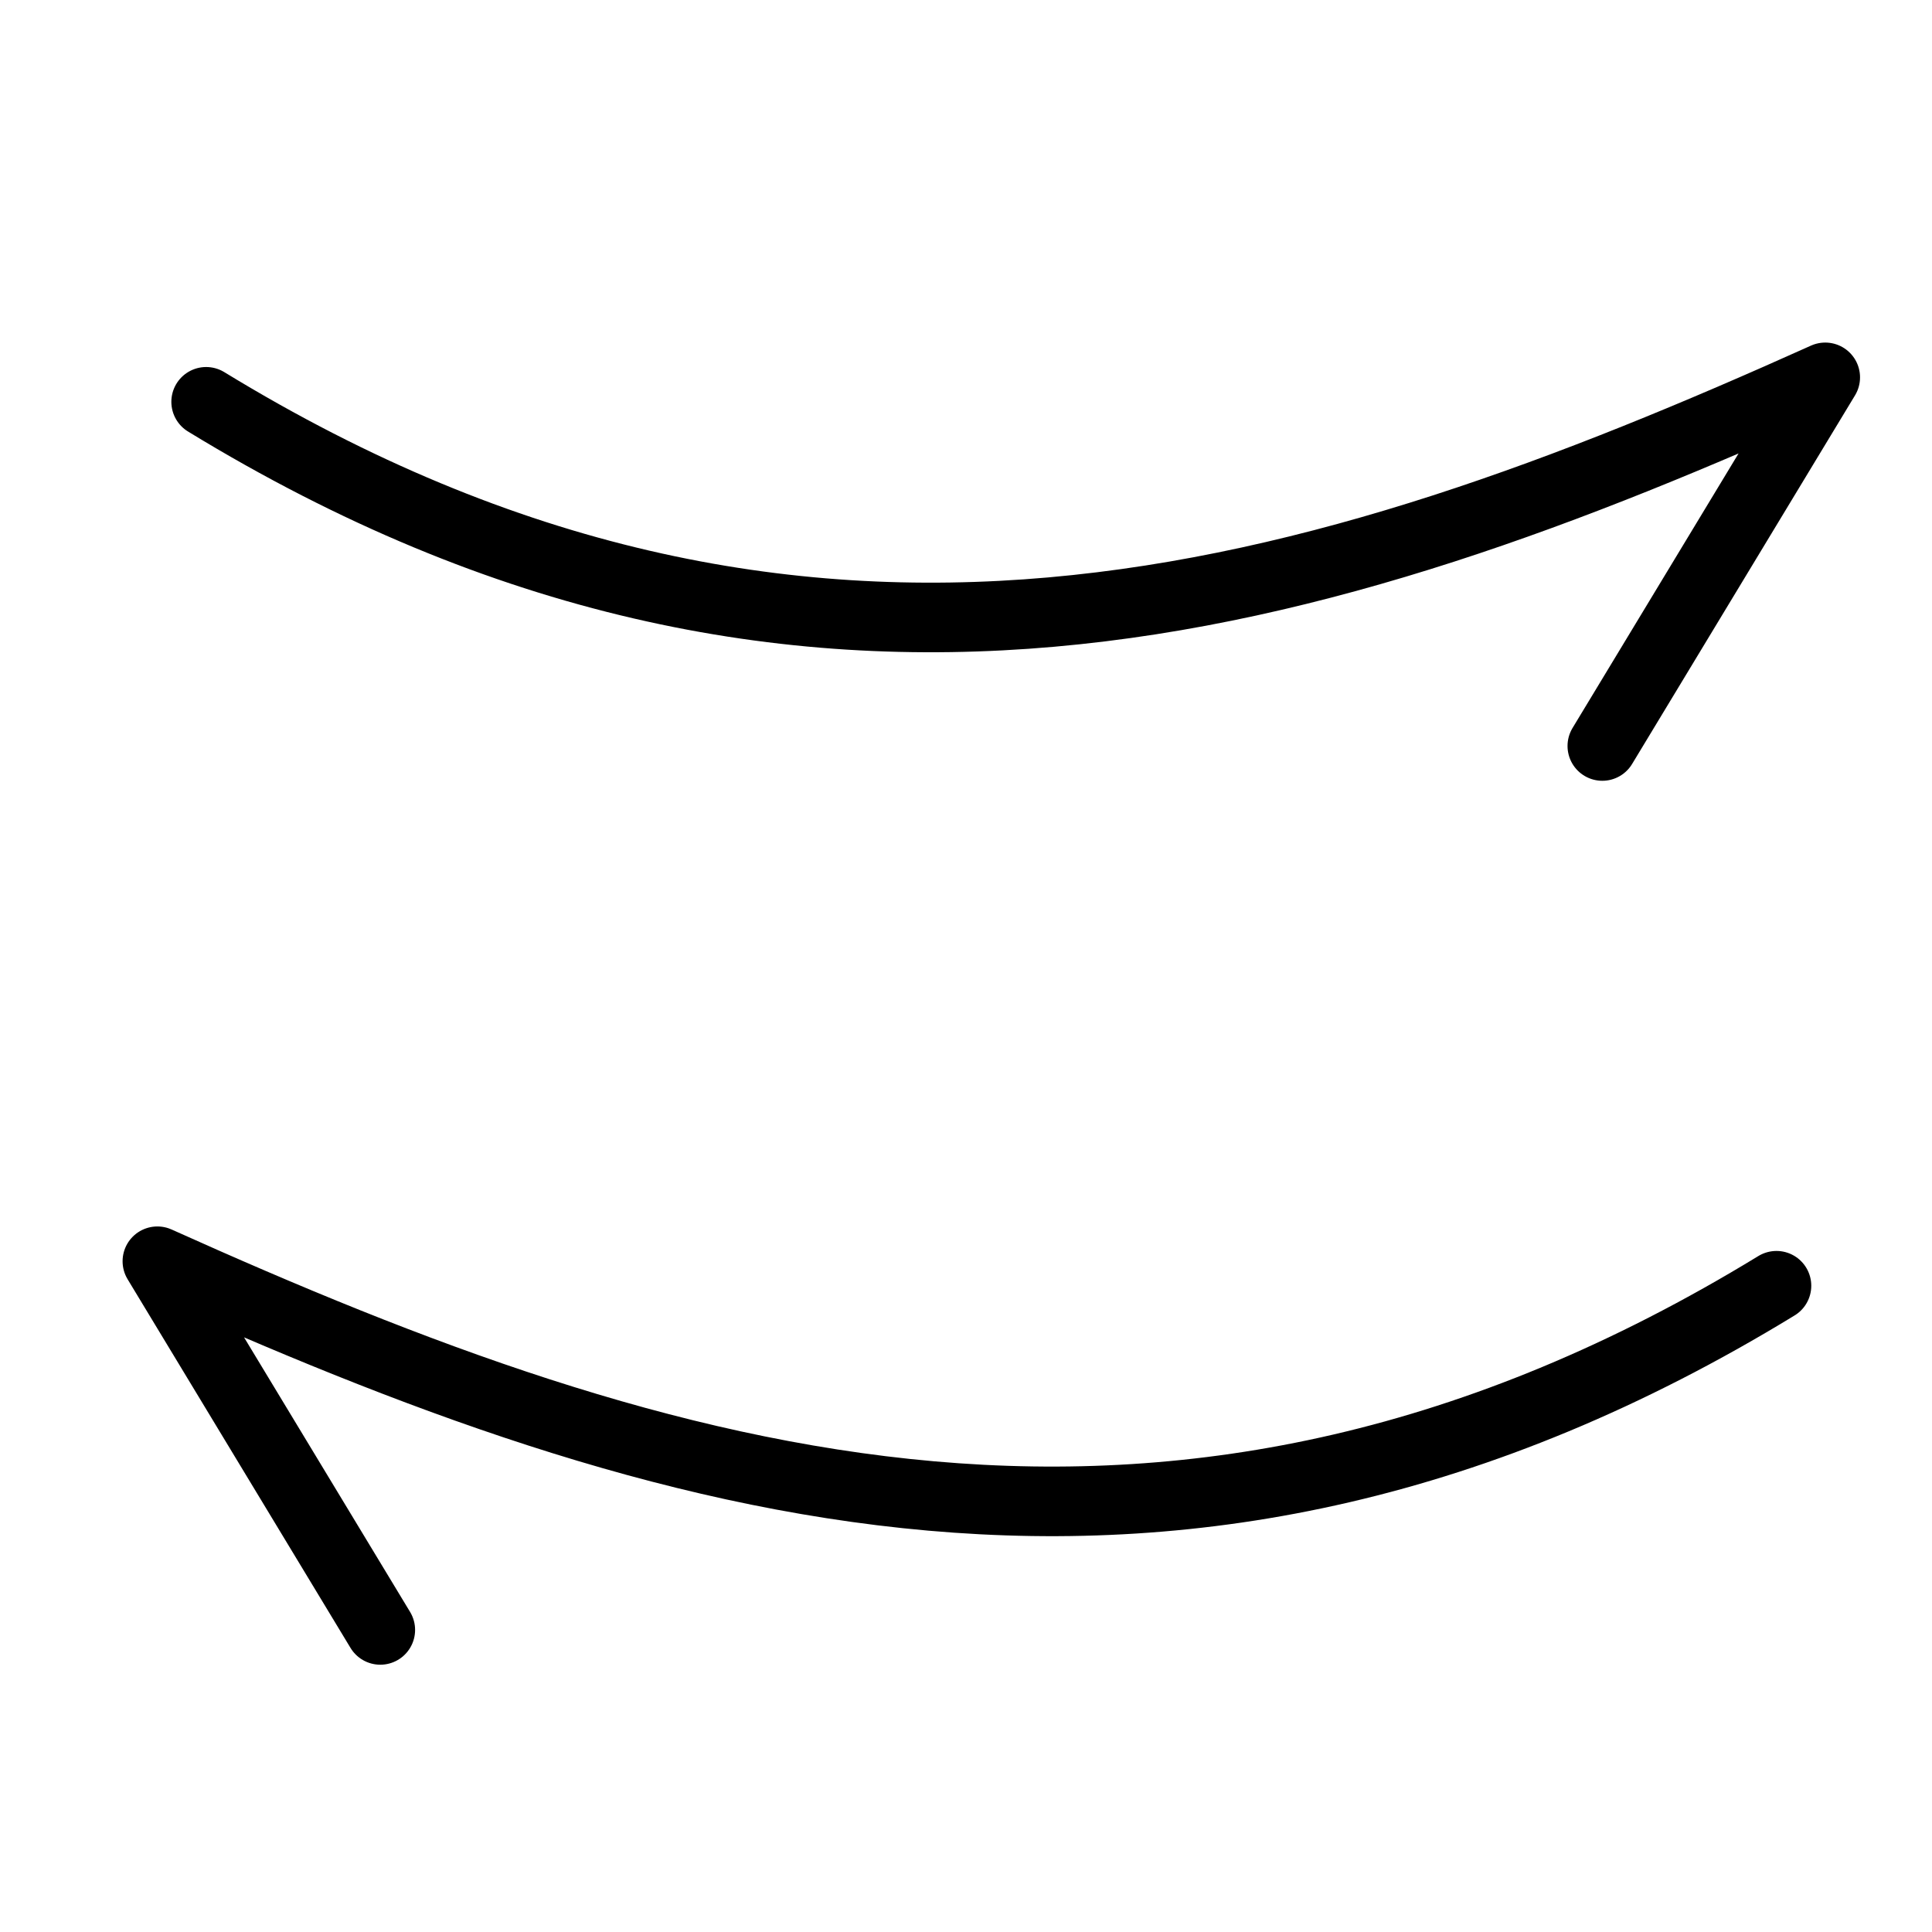
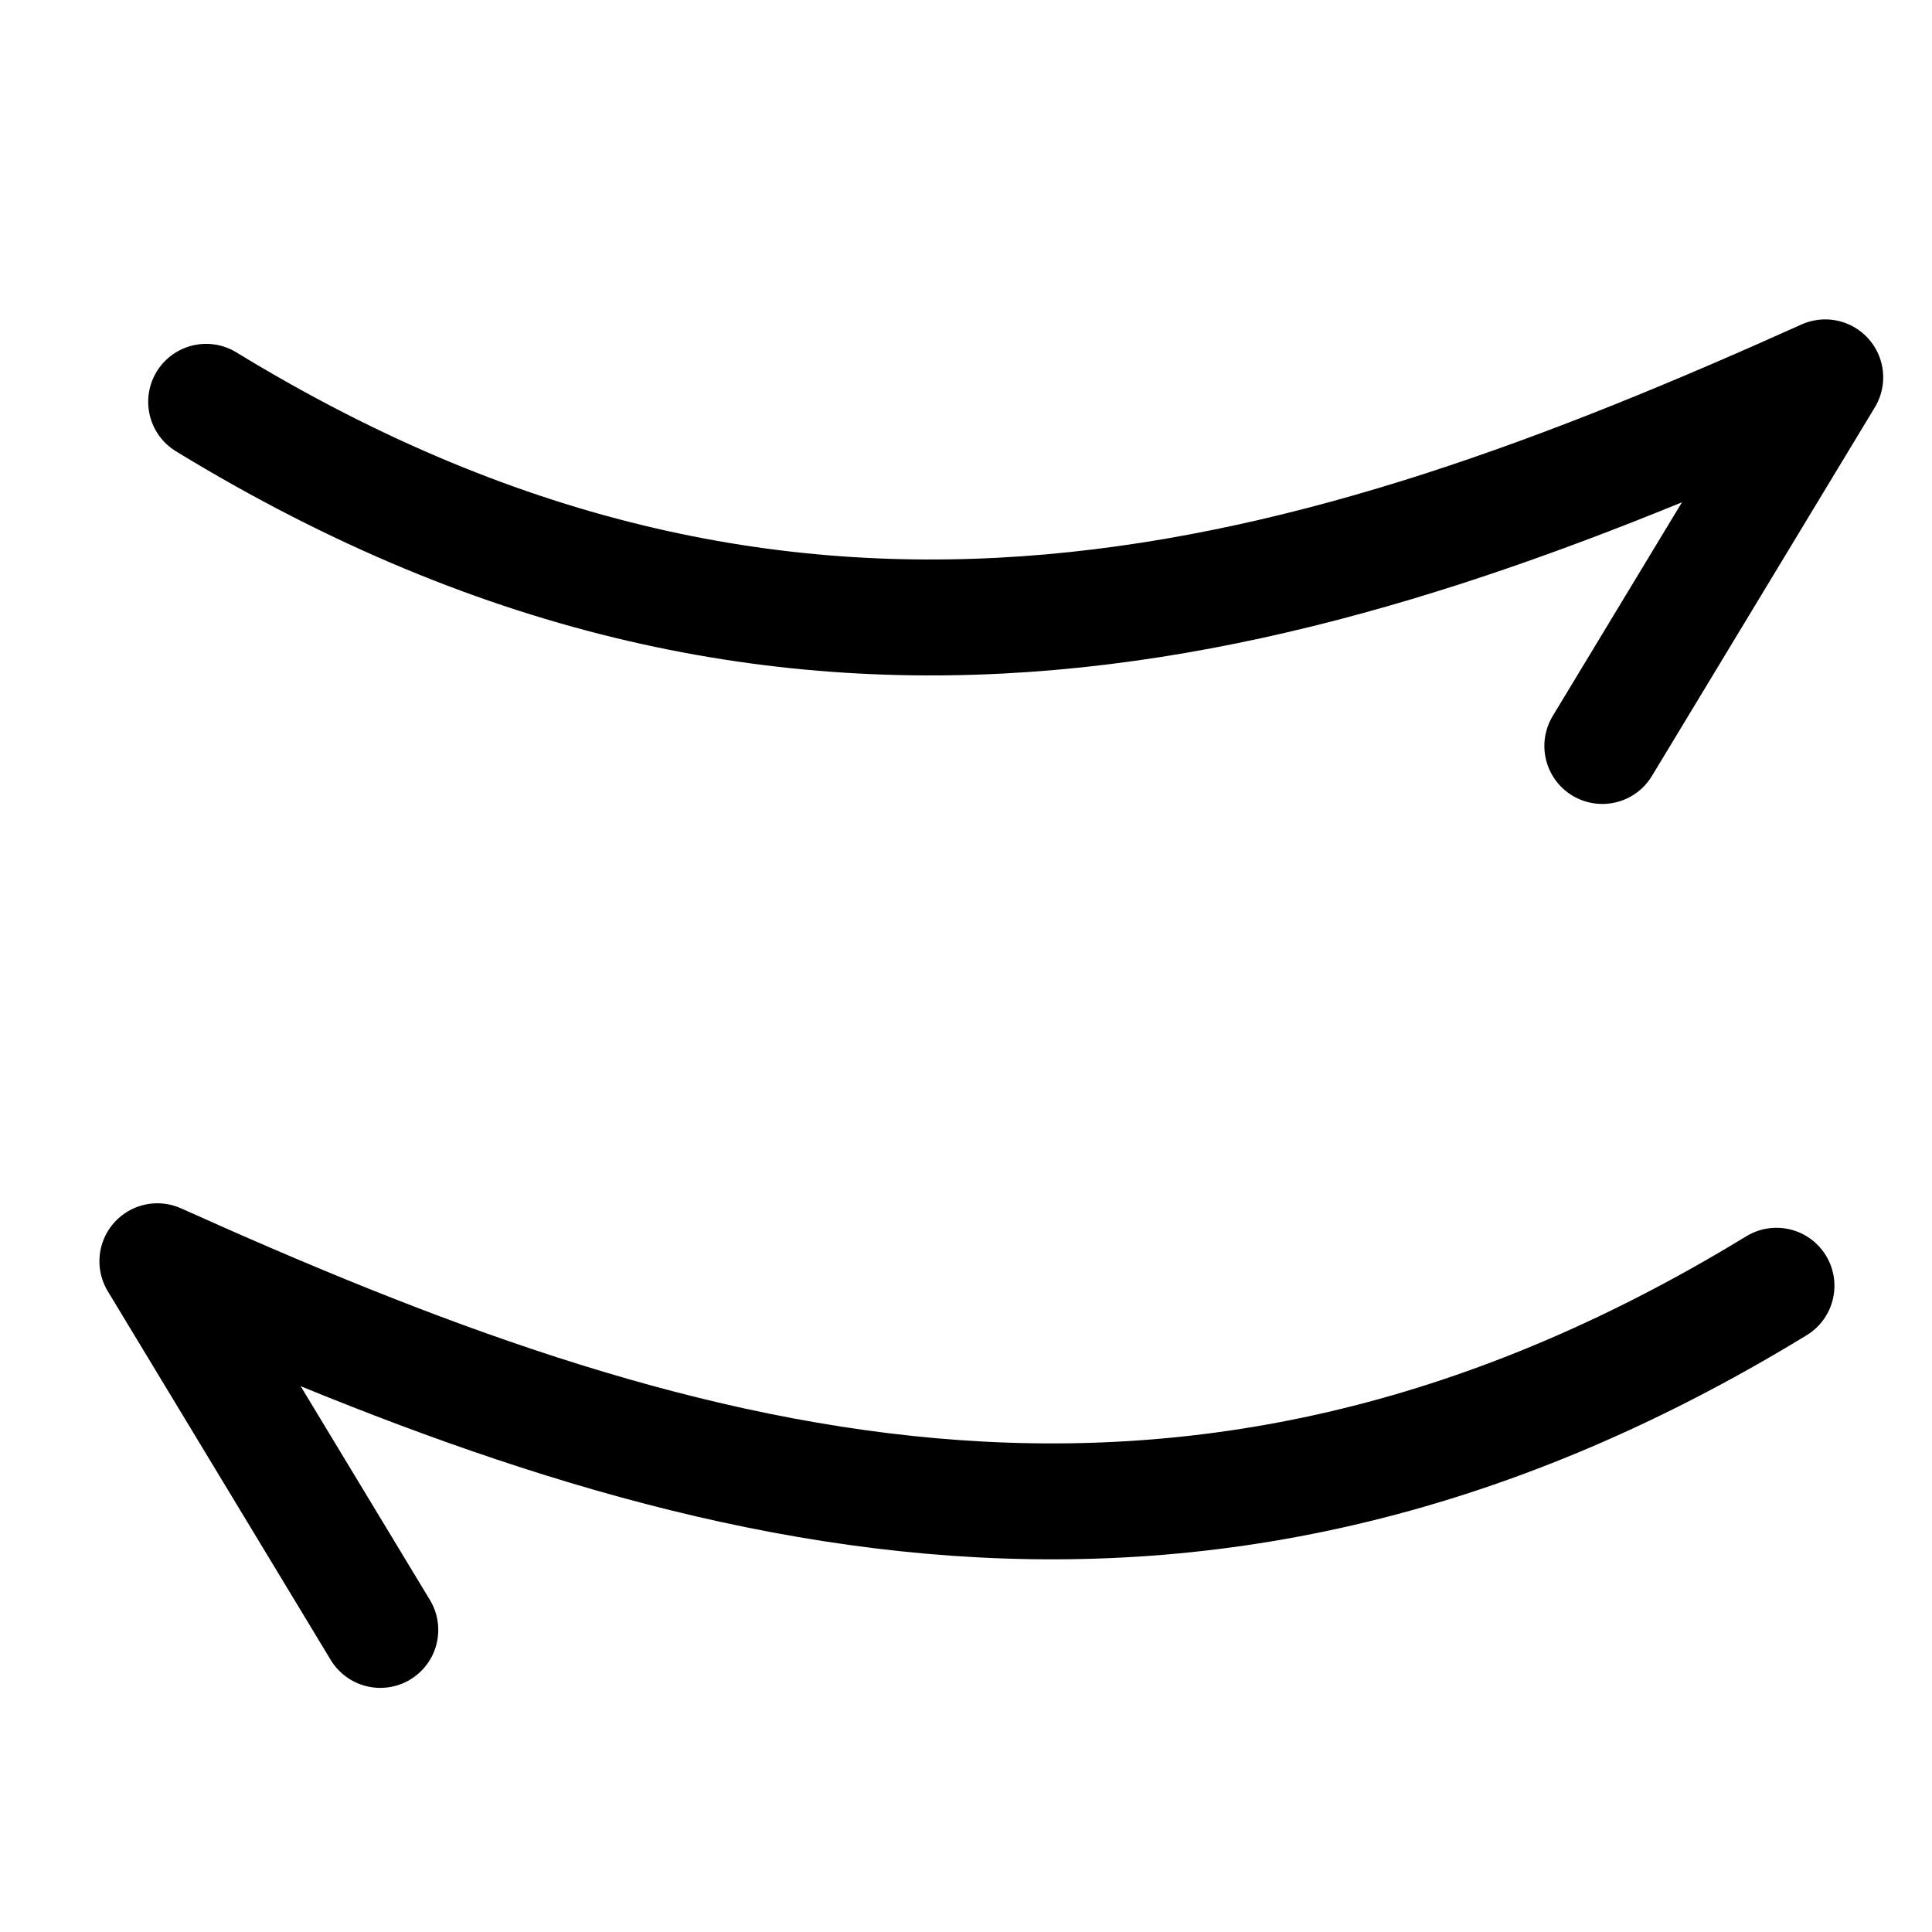
<svg xmlns="http://www.w3.org/2000/svg" width="50mm" height="50mm" viewBox="0 0 50 50" version="1.1" id="svg5">
  <defs id="defs2" />
  <g id="layer1">
-     <path style="fill:none;stroke:#000000;stroke-width:1.801;stroke-linecap:round;stroke-linejoin:round;stroke-dasharray:none;paint-order:fill markers stroke;stop-color:#000000" d="M 9.842,42.182 4.073,32.641 c 13.063,5.879 26.389,10.111 41.902,0.634" id="path10729" />
-     <path style="fill:none;stroke:#000000;stroke-width:1.801;stroke-linecap:round;stroke-linejoin:round;stroke-dasharray:none;paint-order:fill markers stroke;stop-color:#000000" d="M 41.468,19.306 47.237,9.766 C 34.173,15.645 20.847,19.876 5.335,10.399" id="path10729-3" />
+     <path style="fill:none;stroke:#000000;stroke-width:3;stroke-linecap:round;stroke-linejoin:round;stroke-dasharray:none;paint-order:fill markers stroke;stop-color:#000000" d="M 9.842,42.182 4.073,32.641 c 13.063,5.879 26.389,10.111 41.902,0.634" id="path10729" />
+     <path style="fill:none;stroke:#000000;stroke-width:3;stroke-linecap:round;stroke-linejoin:round;stroke-dasharray:none;paint-order:fill markers stroke;stop-color:#000000" d="M 41.468,19.306 47.237,9.766 C 34.173,15.645 20.847,19.876 5.335,10.399" id="path10729-3" />
  </g>
</svg>
